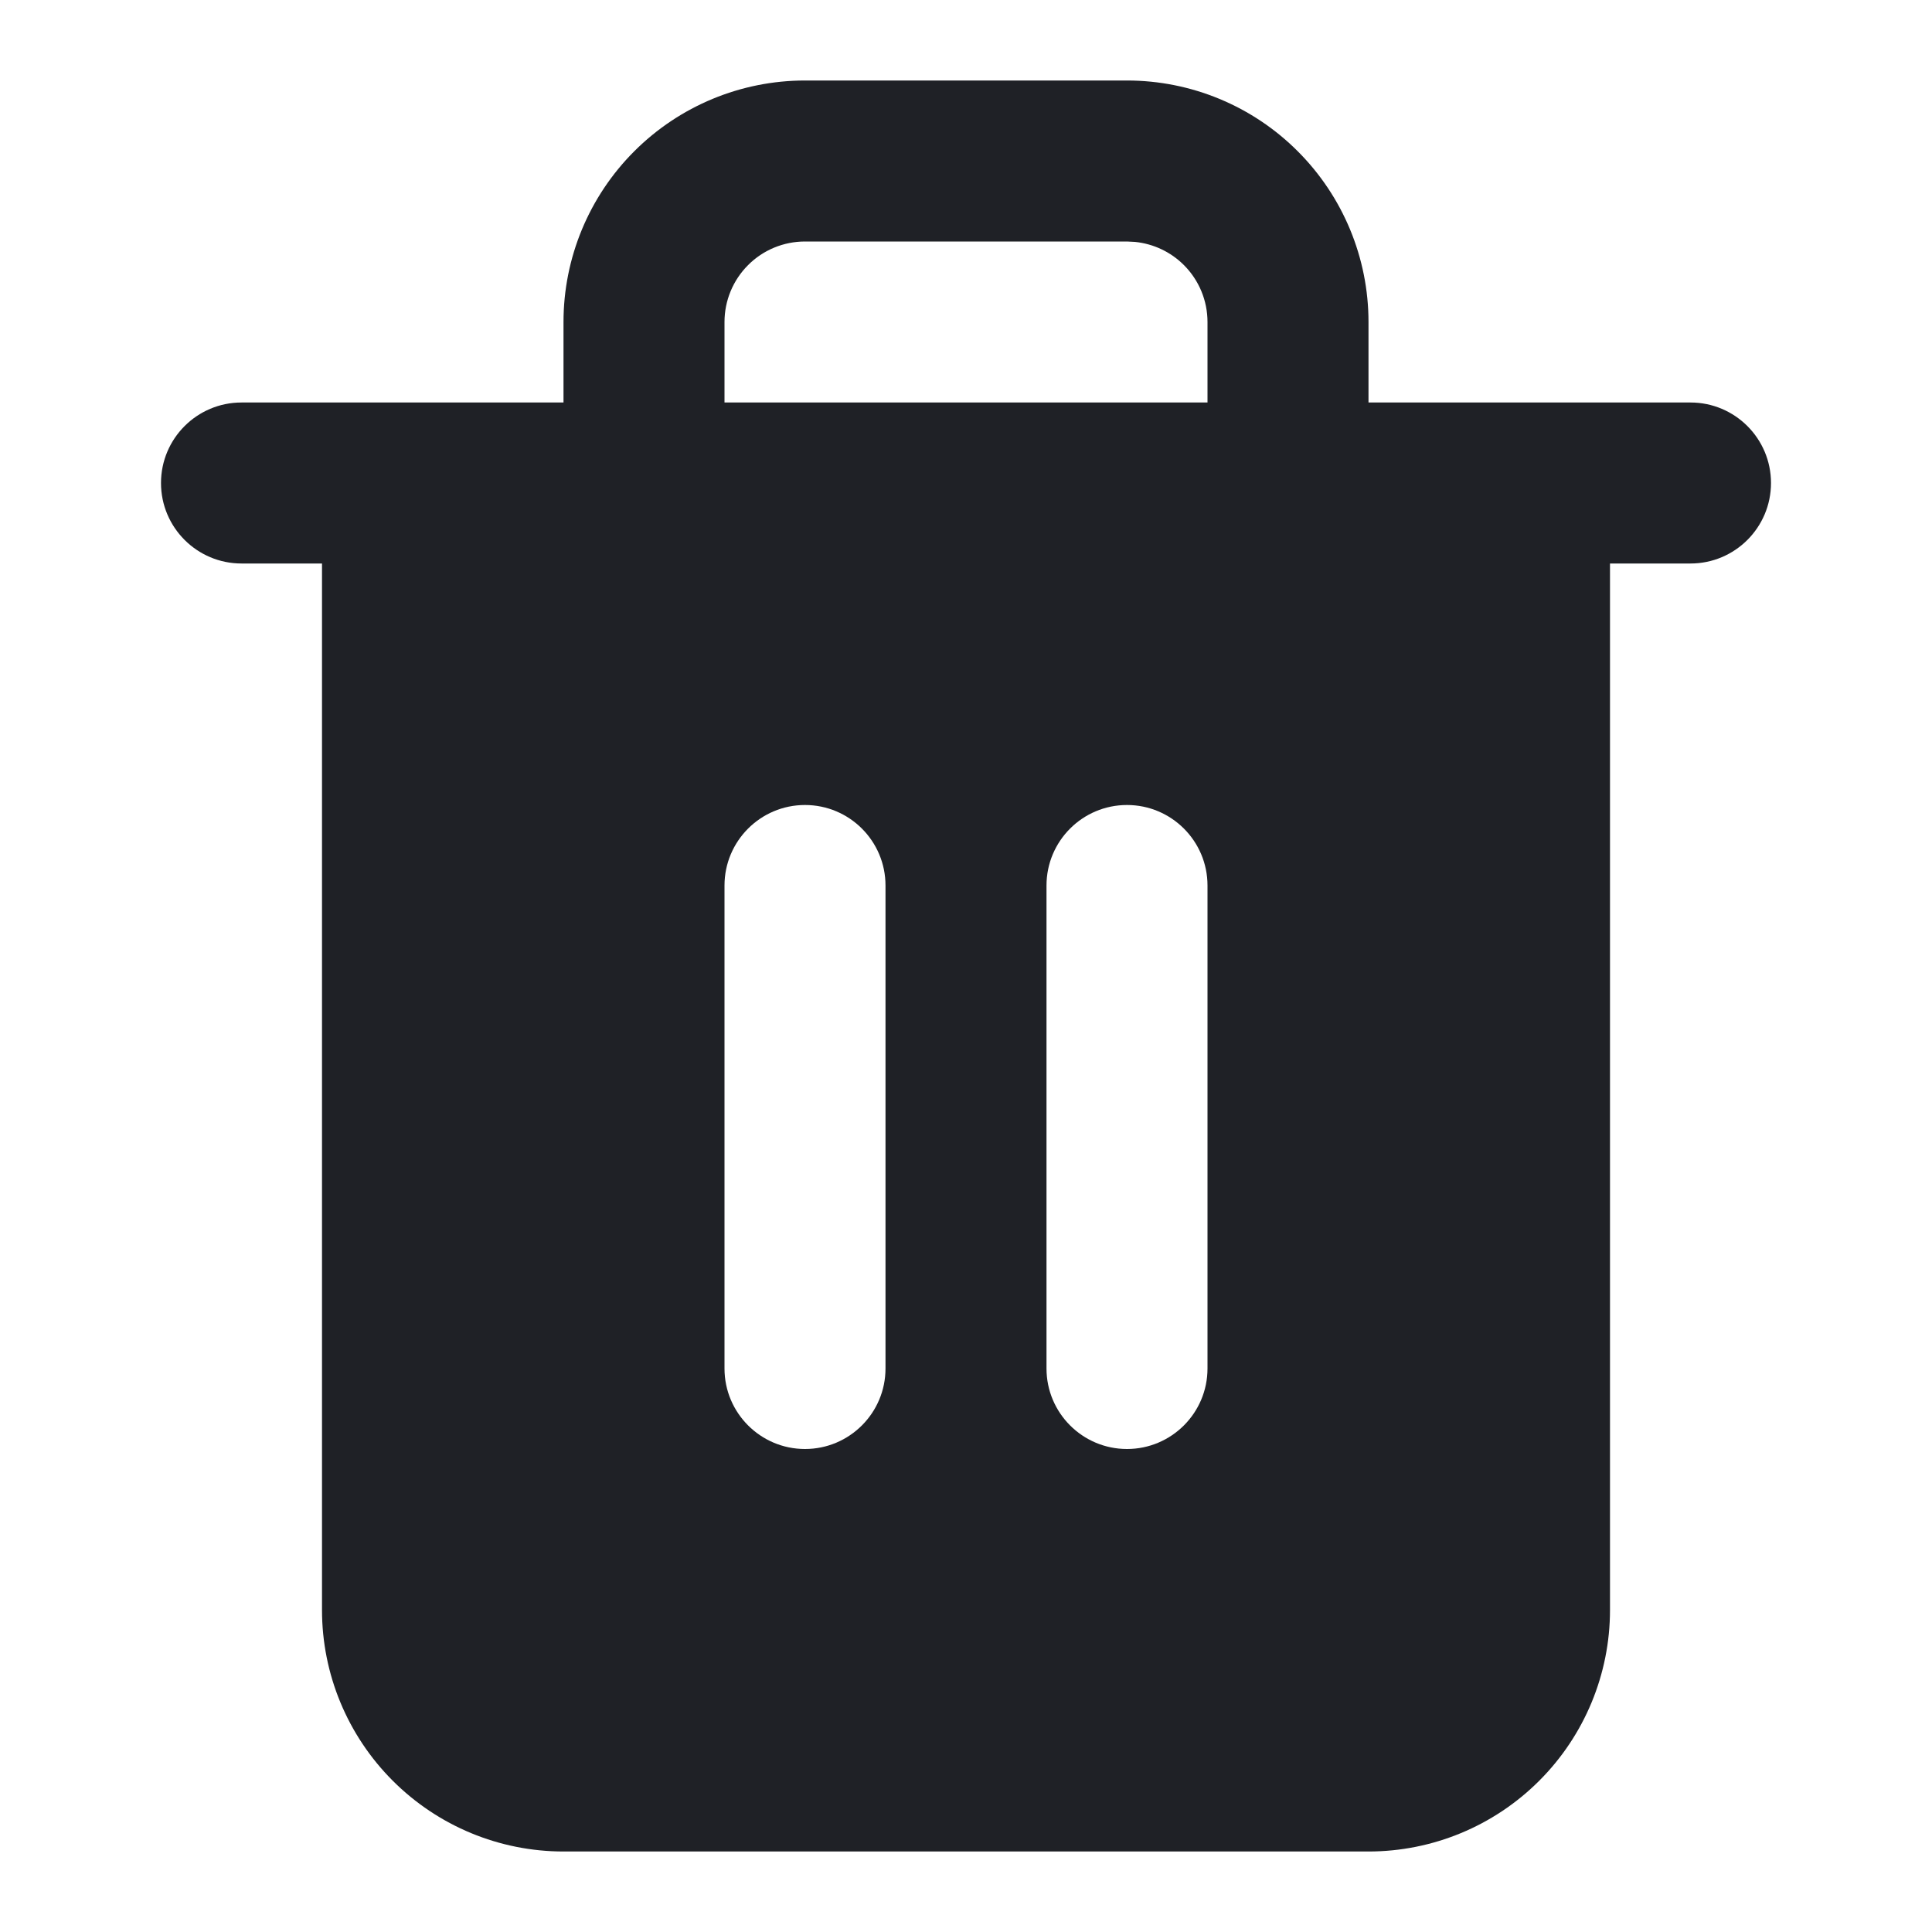
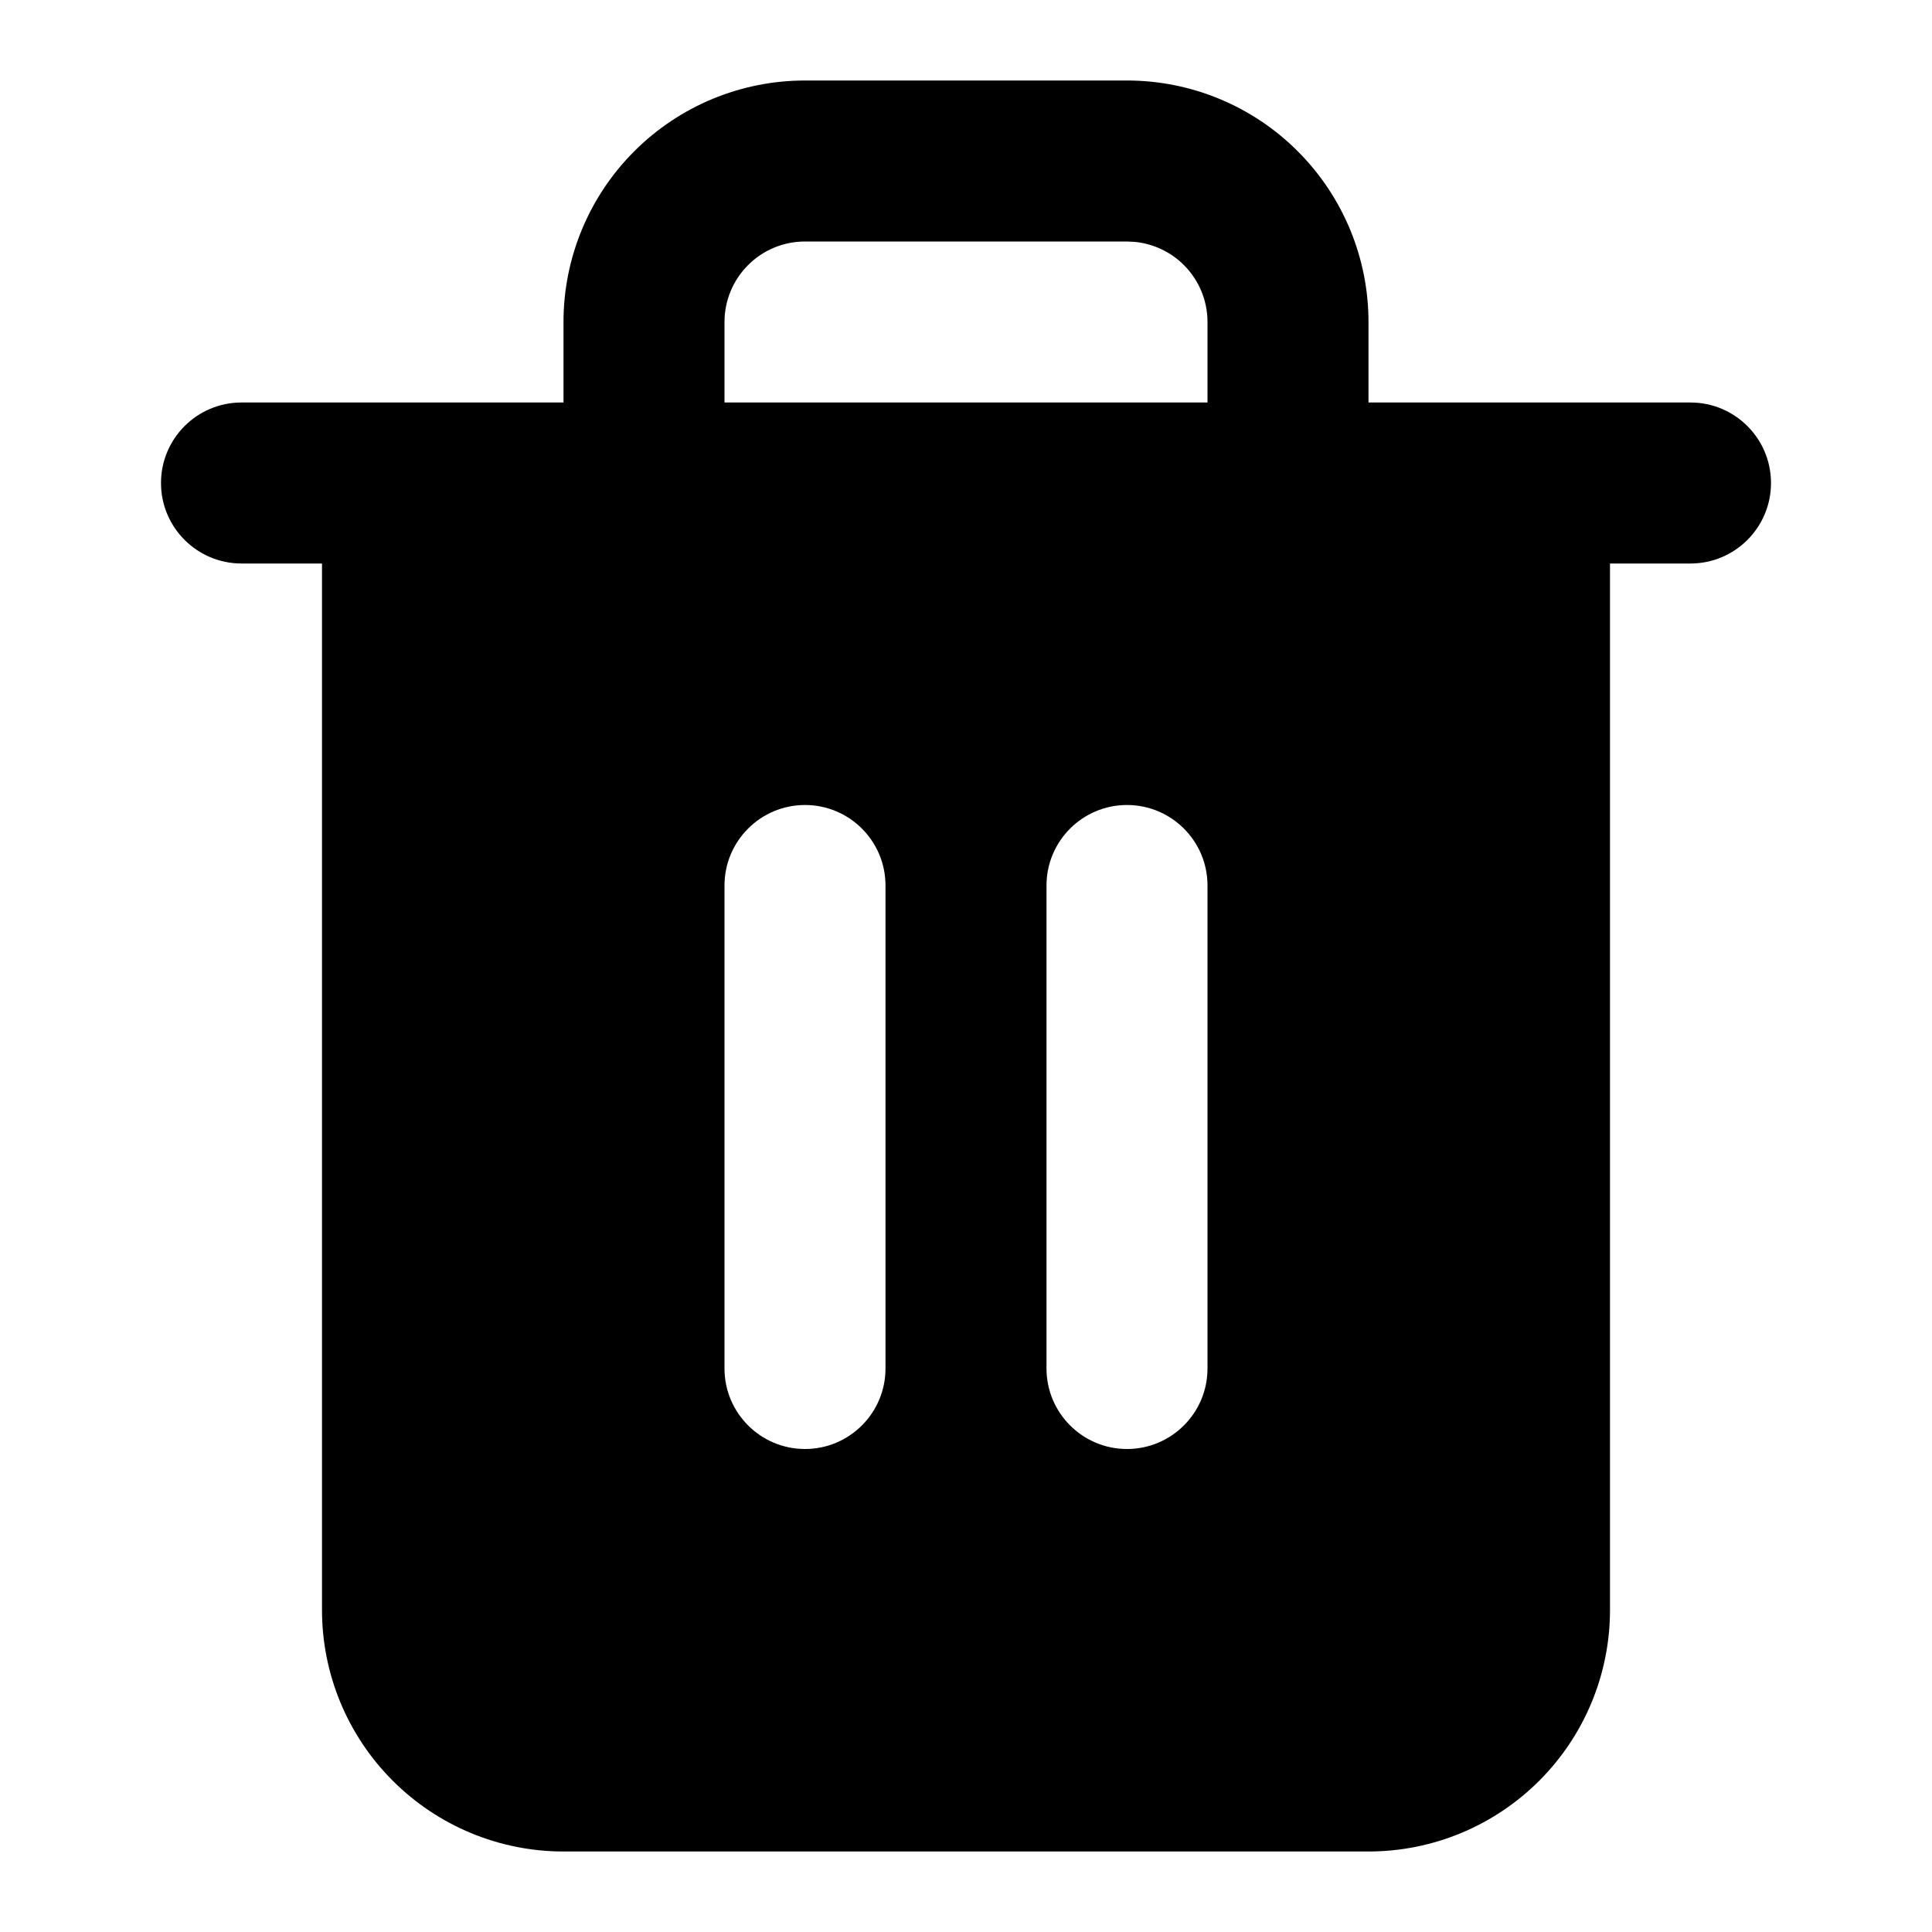
<svg xmlns="http://www.w3.org/2000/svg" width="24" height="24" viewBox="0 0 24 24" fill="none">
-   <path d="M14 1C14.796 1 15.559 1.316 16.121 1.879C16.684 2.442 17 3.204 17 4V5H21C21.552 5 22 5.448 22 6C22 6.552 21.552 7 21 7H20V20C20 20.796 19.684 21.558 19.121 22.121C18.558 22.684 17.796 23 17 23H7C6.204 23 5.442 22.684 4.879 22.121C4.316 21.558 4 20.796 4 20V7H3C2.448 7 2 6.552 2 6C2 5.448 2.448 5 3 5H7V4C7 3.204 7.316 2.442 7.879 1.879C8.442 1.316 9.204 1 10 1H14ZM10 10C9.448 10 9 10.448 9 11V17C9 17.552 9.448 18 10 18C10.552 18 11 17.552 11 17V11C11 10.448 10.552 10 10 10ZM14 10C13.448 10 13 10.448 13 11V17C13 17.552 13.448 18 14 18C14.552 18 15 17.552 15 17V11C15 10.448 14.552 10 14 10ZM10 3C9.735 3 9.48 3.105 9.293 3.293C9.105 3.481 9 3.735 9 4V5H15V4C15 3.735 14.895 3.481 14.707 3.293C14.543 3.129 14.328 3.028 14.099 3.005L14 3H10Z" fill="#1F2126" />
+   <path d="M14 1C14.796 1 15.559 1.316 16.121 1.879C16.684 2.442 17 3.204 17 4V5H21C21.552 5 22 5.448 22 6C22 6.552 21.552 7 21 7H20V20C20 20.796 19.684 21.558 19.121 22.121C18.558 22.684 17.796 23 17 23H7C6.204 23 5.442 22.684 4.879 22.121C4.316 21.558 4 20.796 4 20V7H3C2.448 7 2 6.552 2 6C2 5.448 2.448 5 3 5H7V4C7 3.204 7.316 2.442 7.879 1.879C8.442 1.316 9.204 1 10 1H14ZM10 10C9.448 10 9 10.448 9 11V17C9 17.552 9.448 18 10 18C10.552 18 11 17.552 11 17V11C11 10.448 10.552 10 10 10ZM14 10C13.448 10 13 10.448 13 11V17C13 17.552 13.448 18 14 18C14.552 18 15 17.552 15 17V11C15 10.448 14.552 10 14 10ZM10 3C9.735 3 9.48 3.105 9.293 3.293C9.105 3.481 9 3.735 9 4V5H15V4C15 3.735 14.895 3.481 14.707 3.293C14.543 3.129 14.328 3.028 14.099 3.005L14 3H10Z" fill="currentColor" />
</svg>
